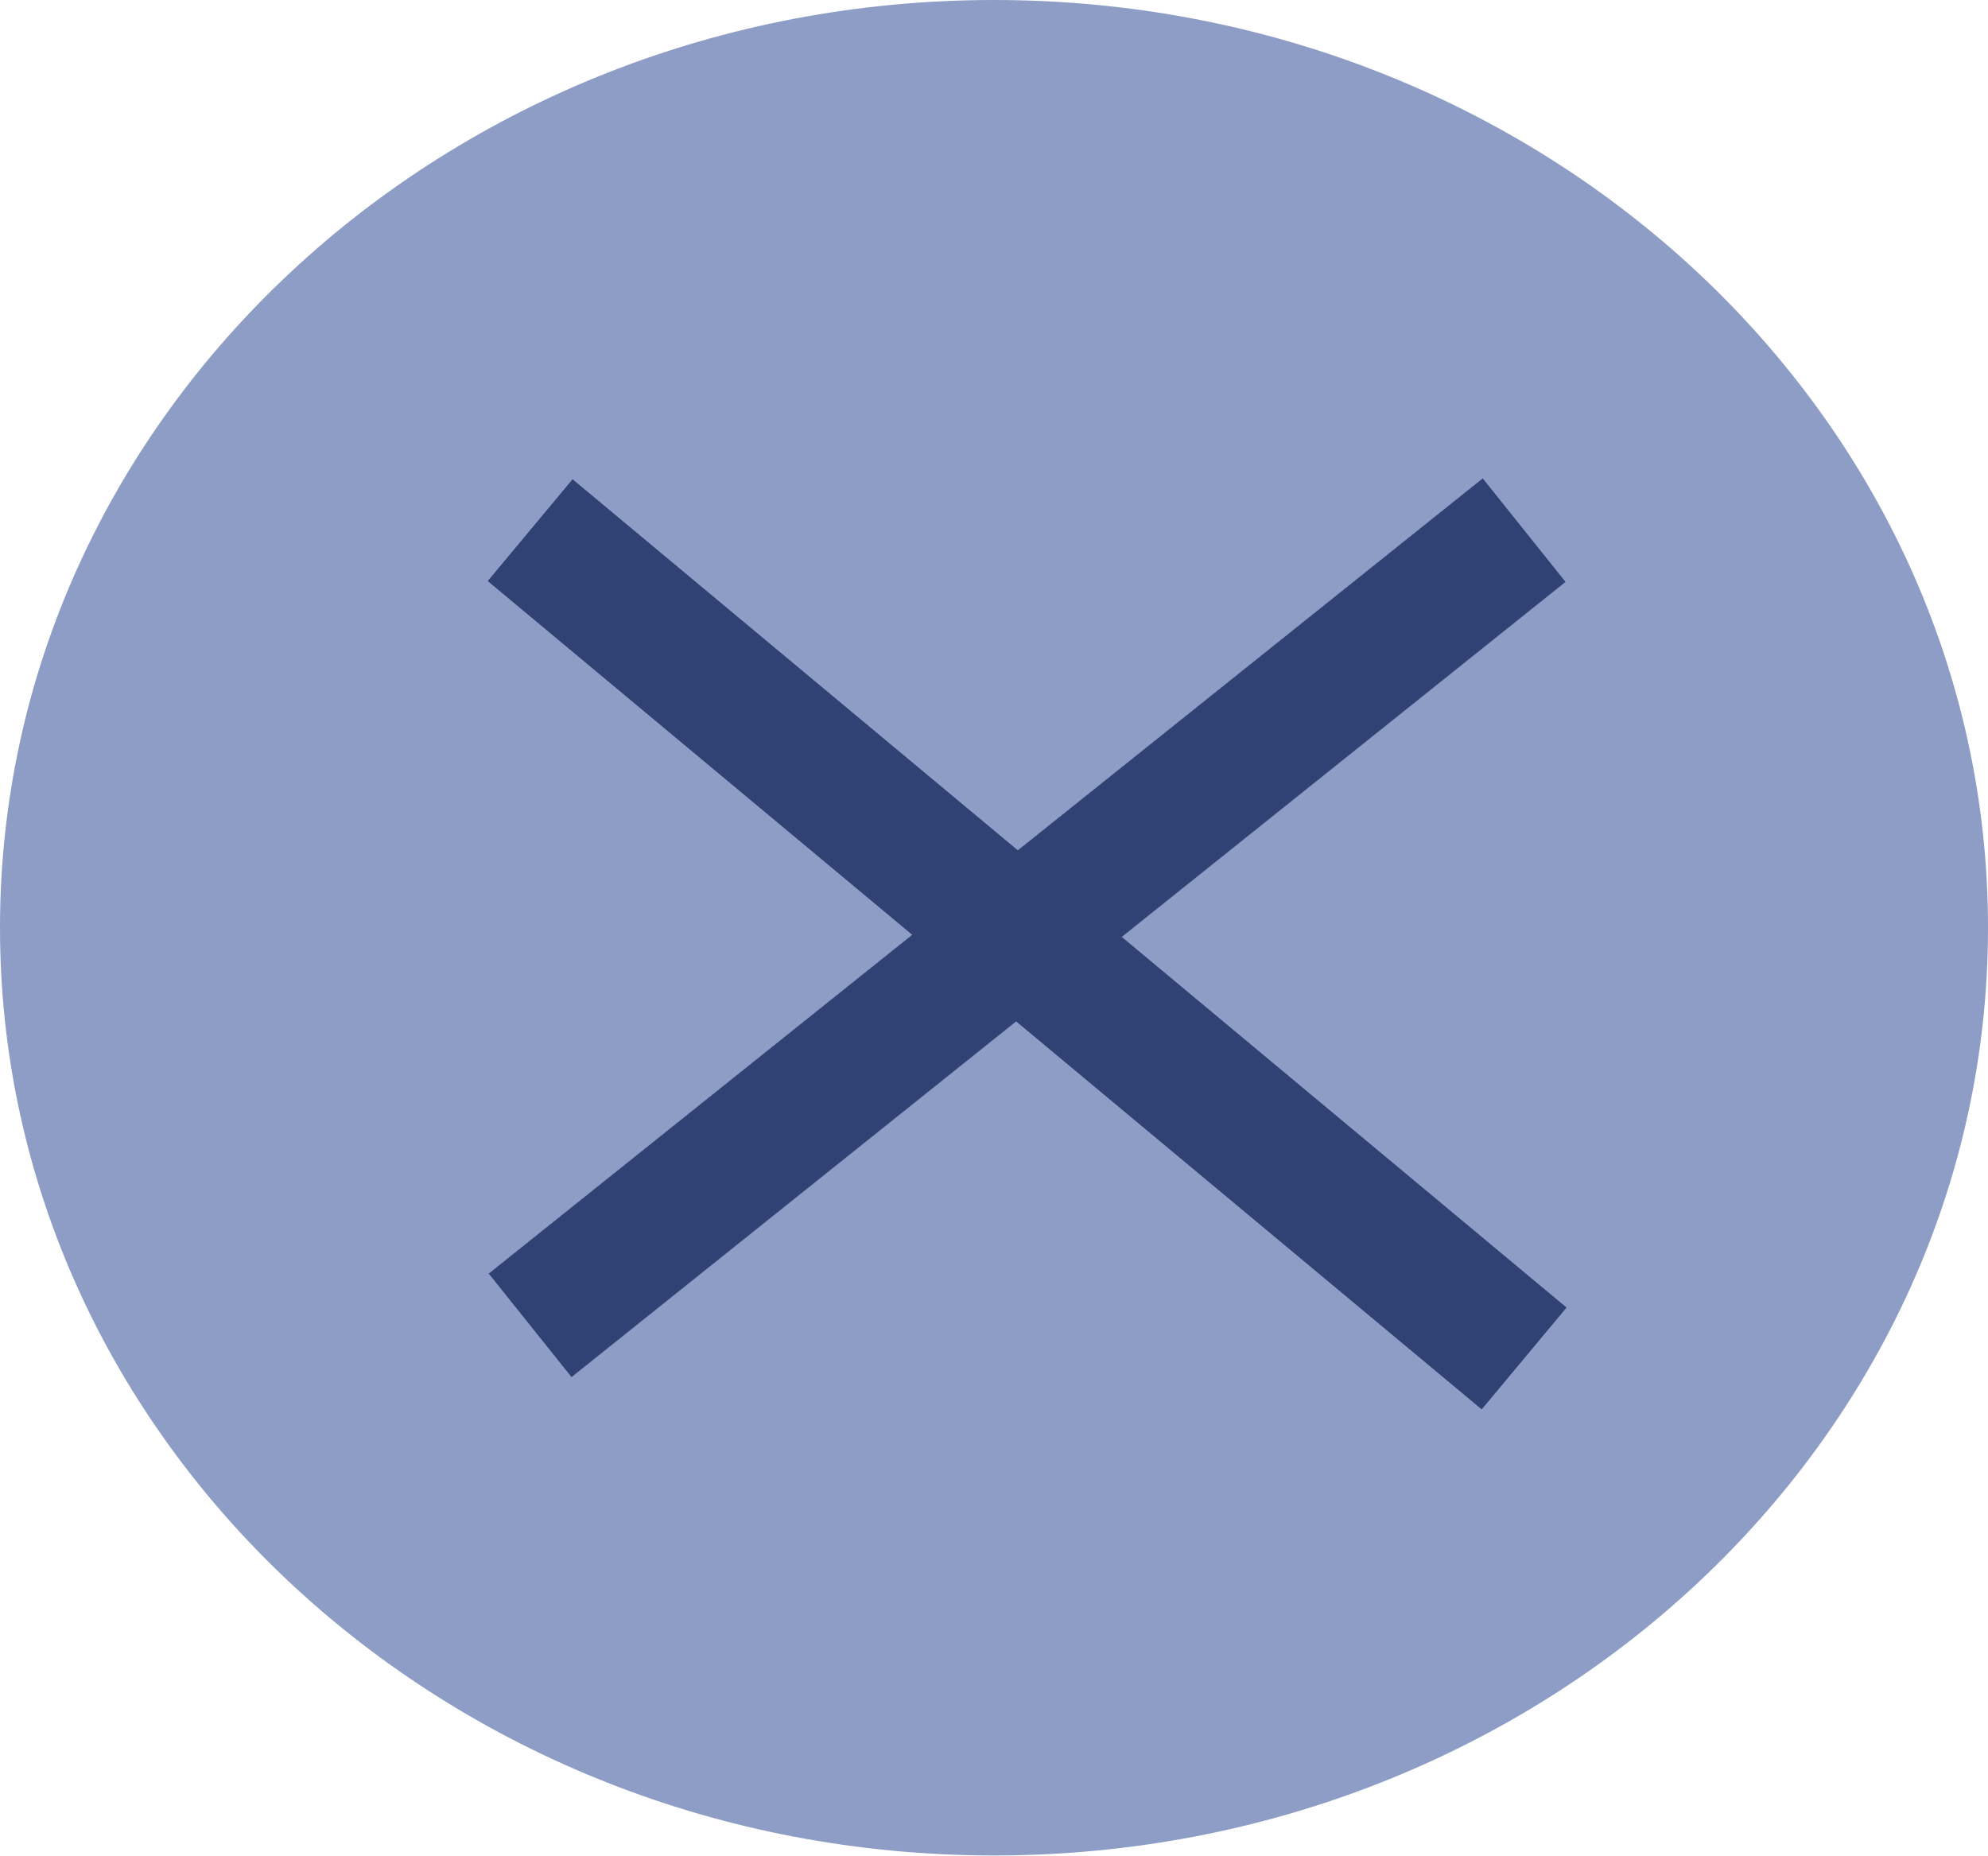
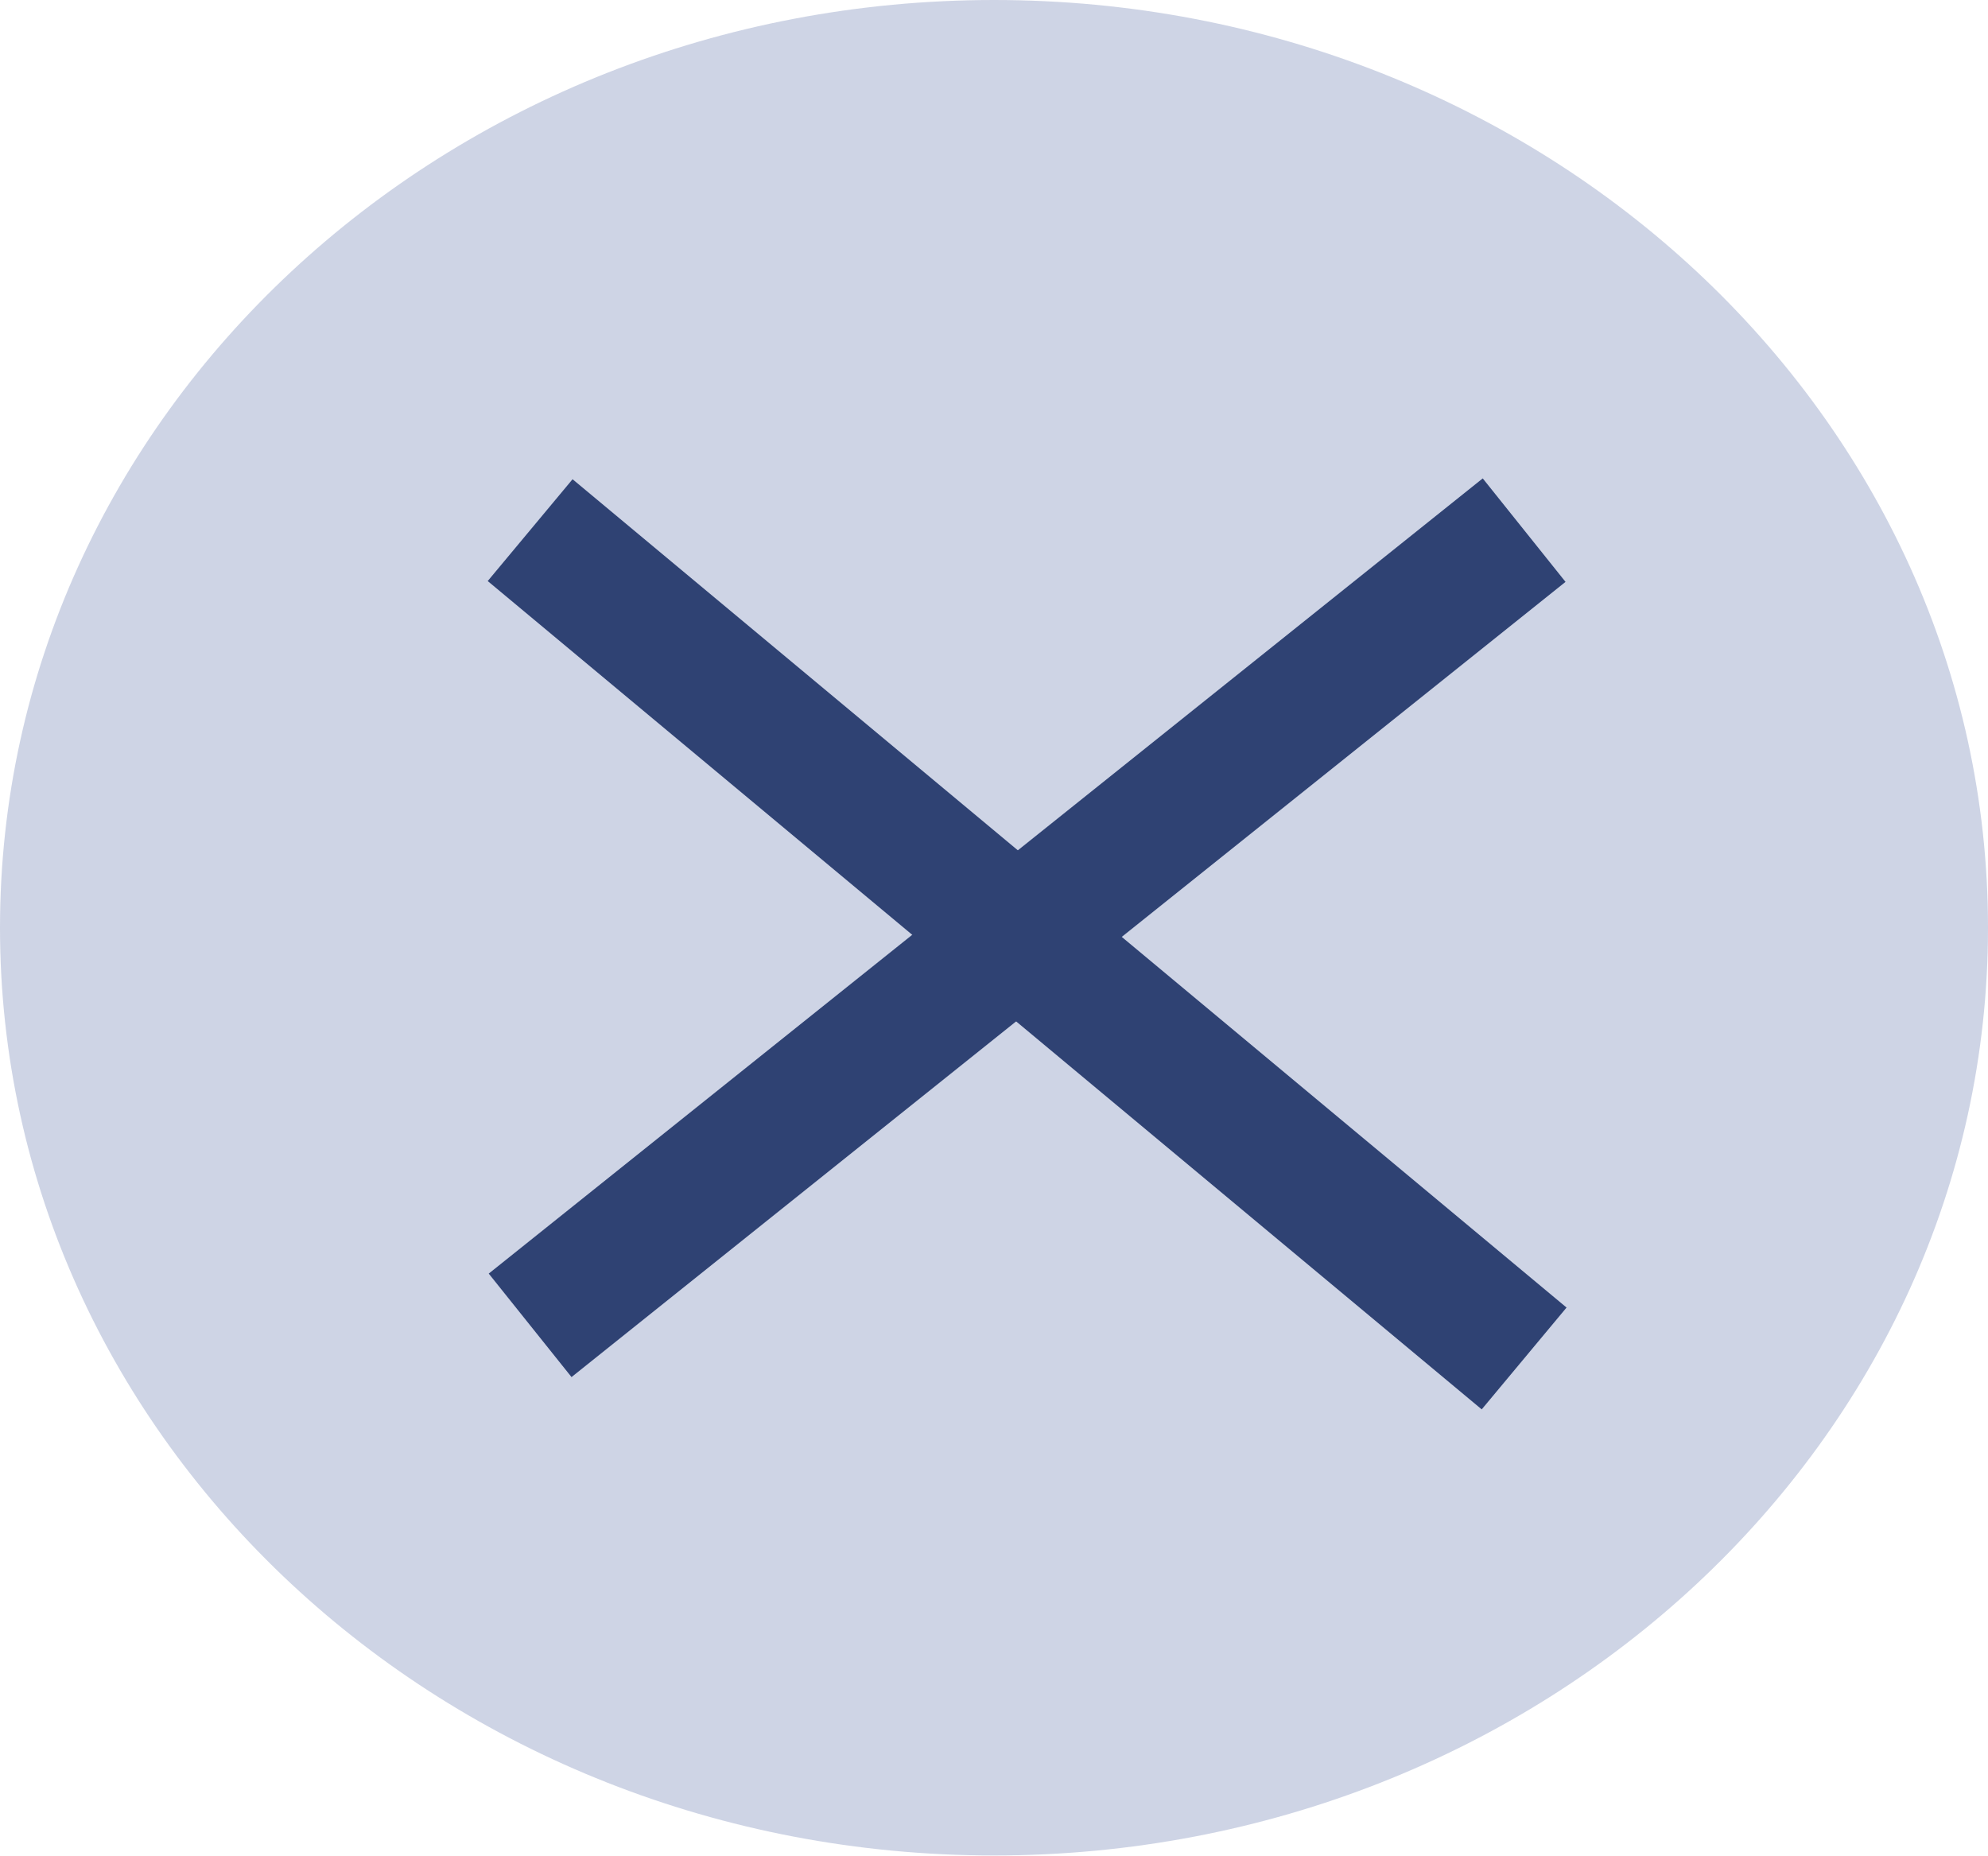
<svg xmlns="http://www.w3.org/2000/svg" width="30" height="28" viewBox="0 0 30 28" fill="none">
-   <ellipse cx="15" cy="14" rx="15" ry="14" fill="#0A2B81" fill-opacity="0.46" />
+   <ellipse cx="15" cy="14" rx="15" ry="14" fill="#0A2B81" fill-opacity="0.2" />
  <path d="M8 8L23 20.5" stroke="#2F4273" stroke-width="2" />
  <path d="M23 8L8 20" stroke="#2F4273" stroke-width="2" />
</svg>
